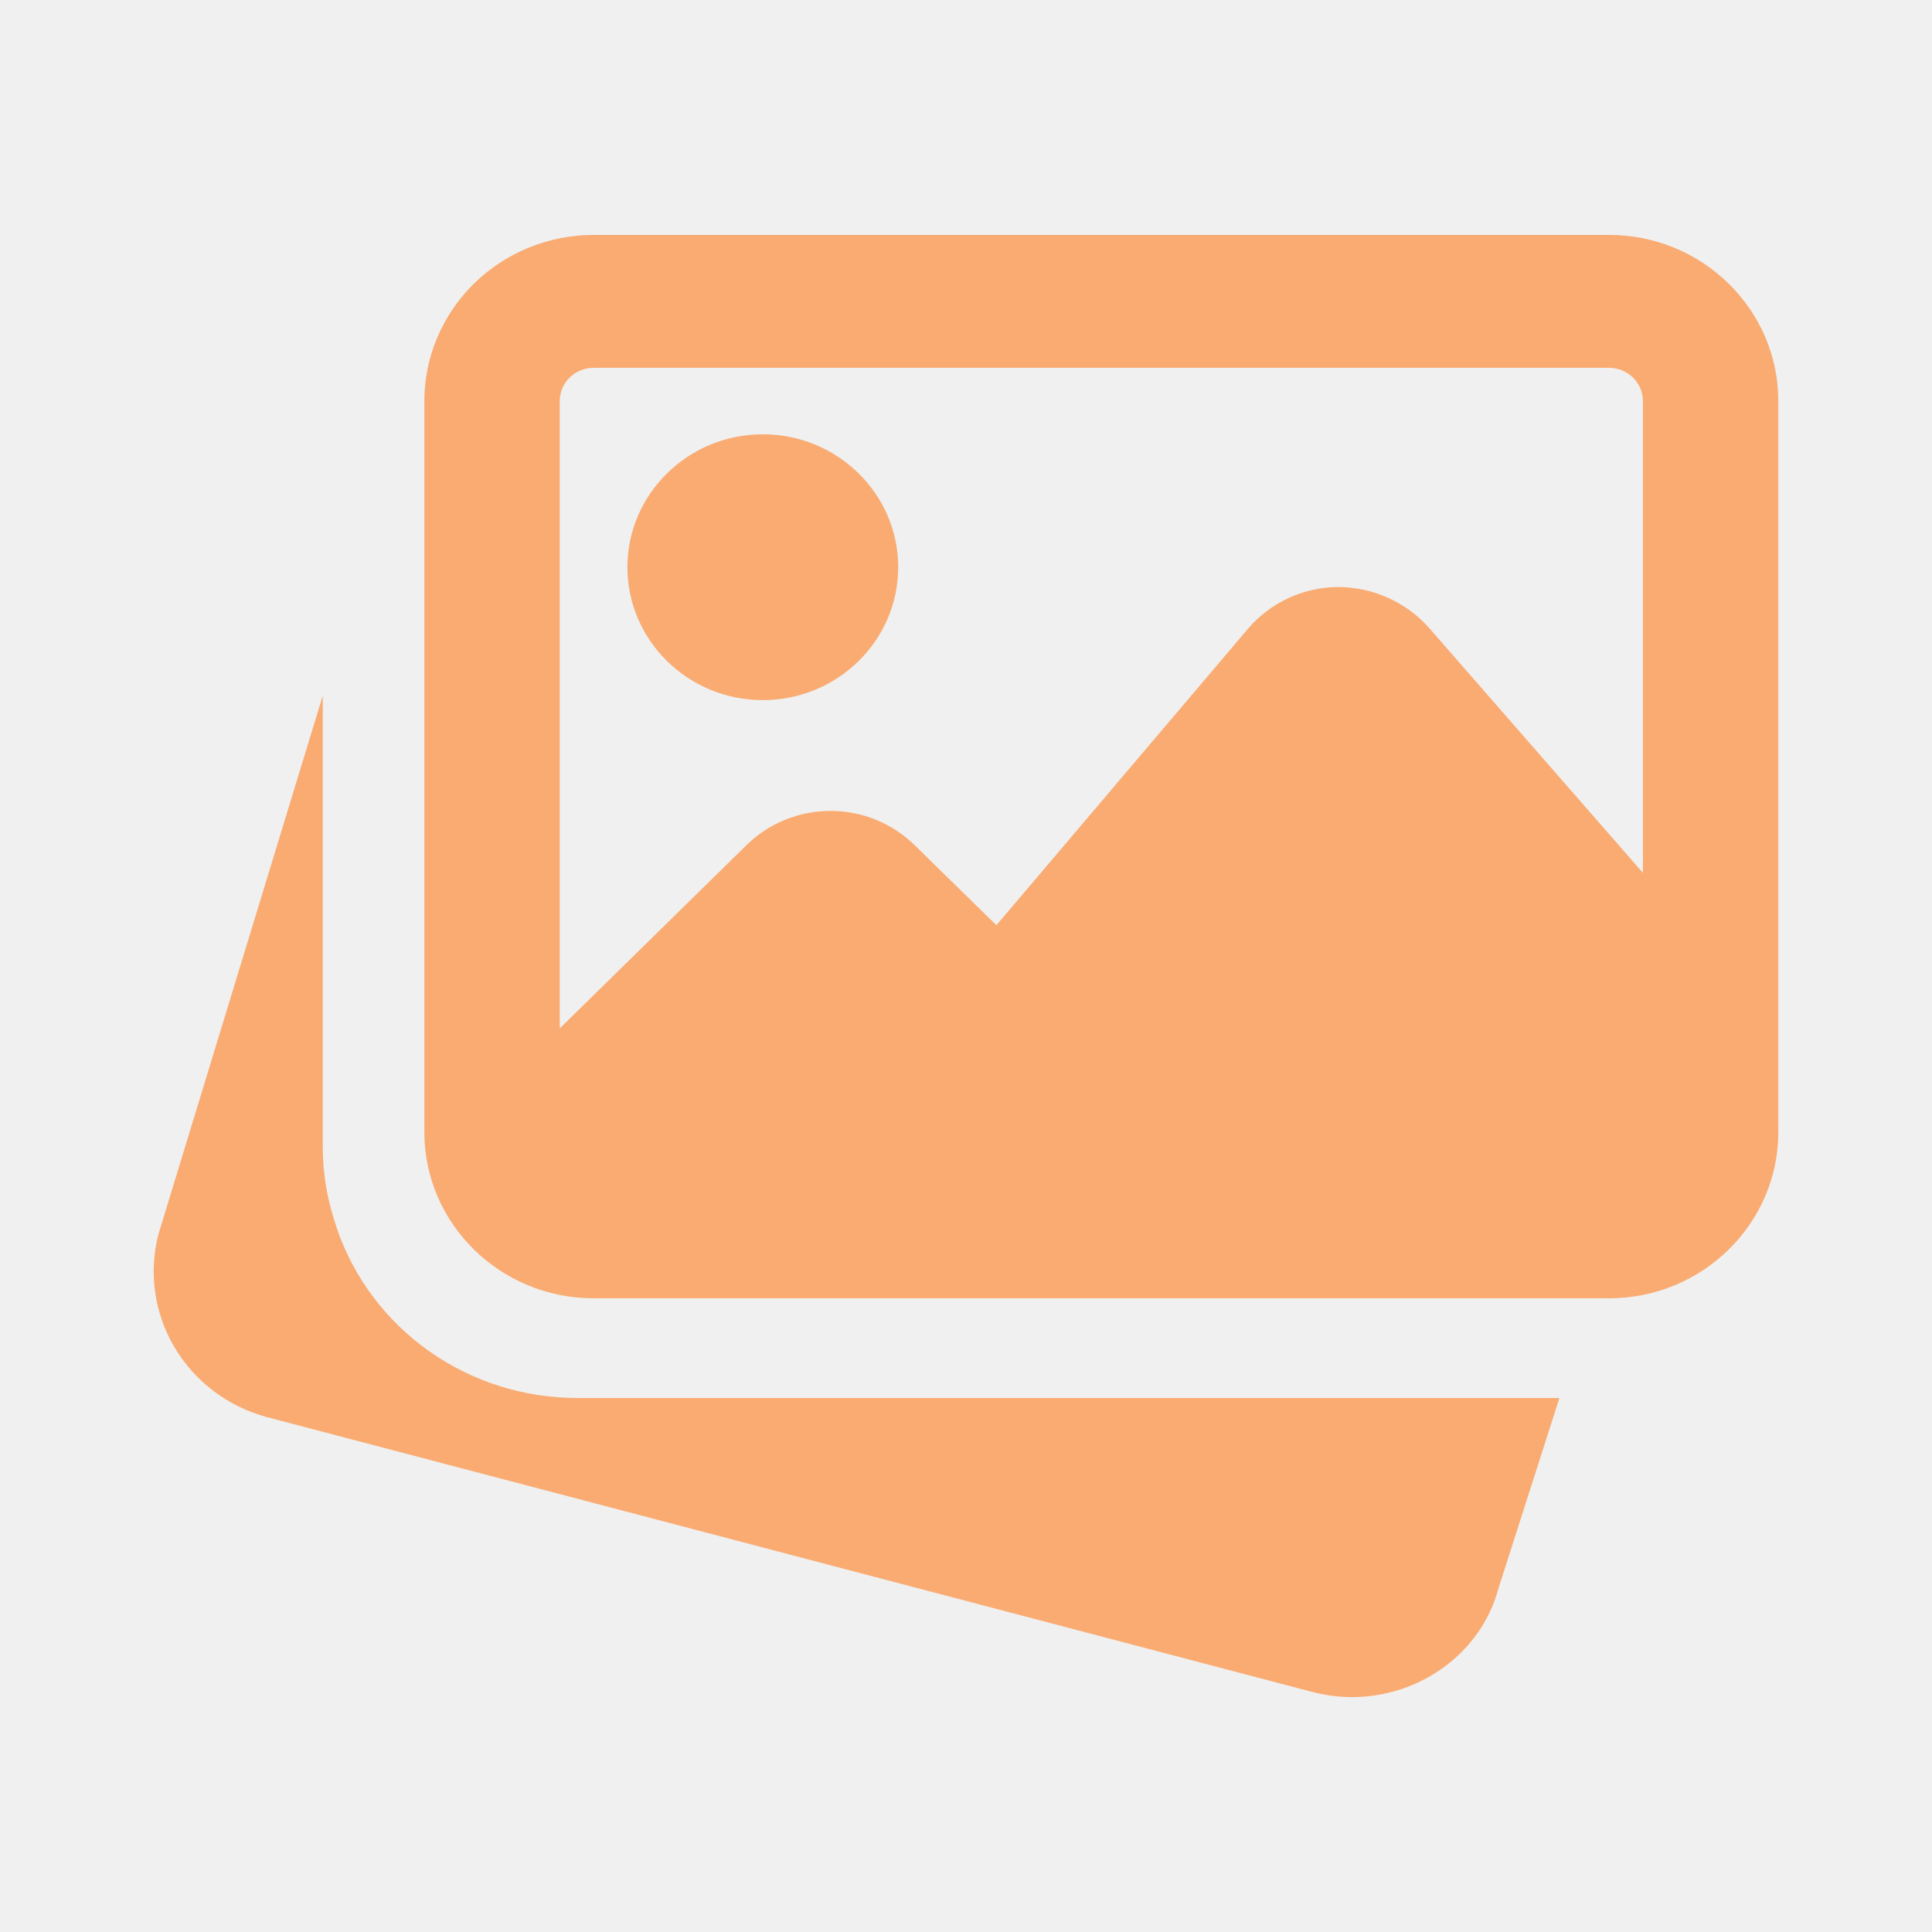
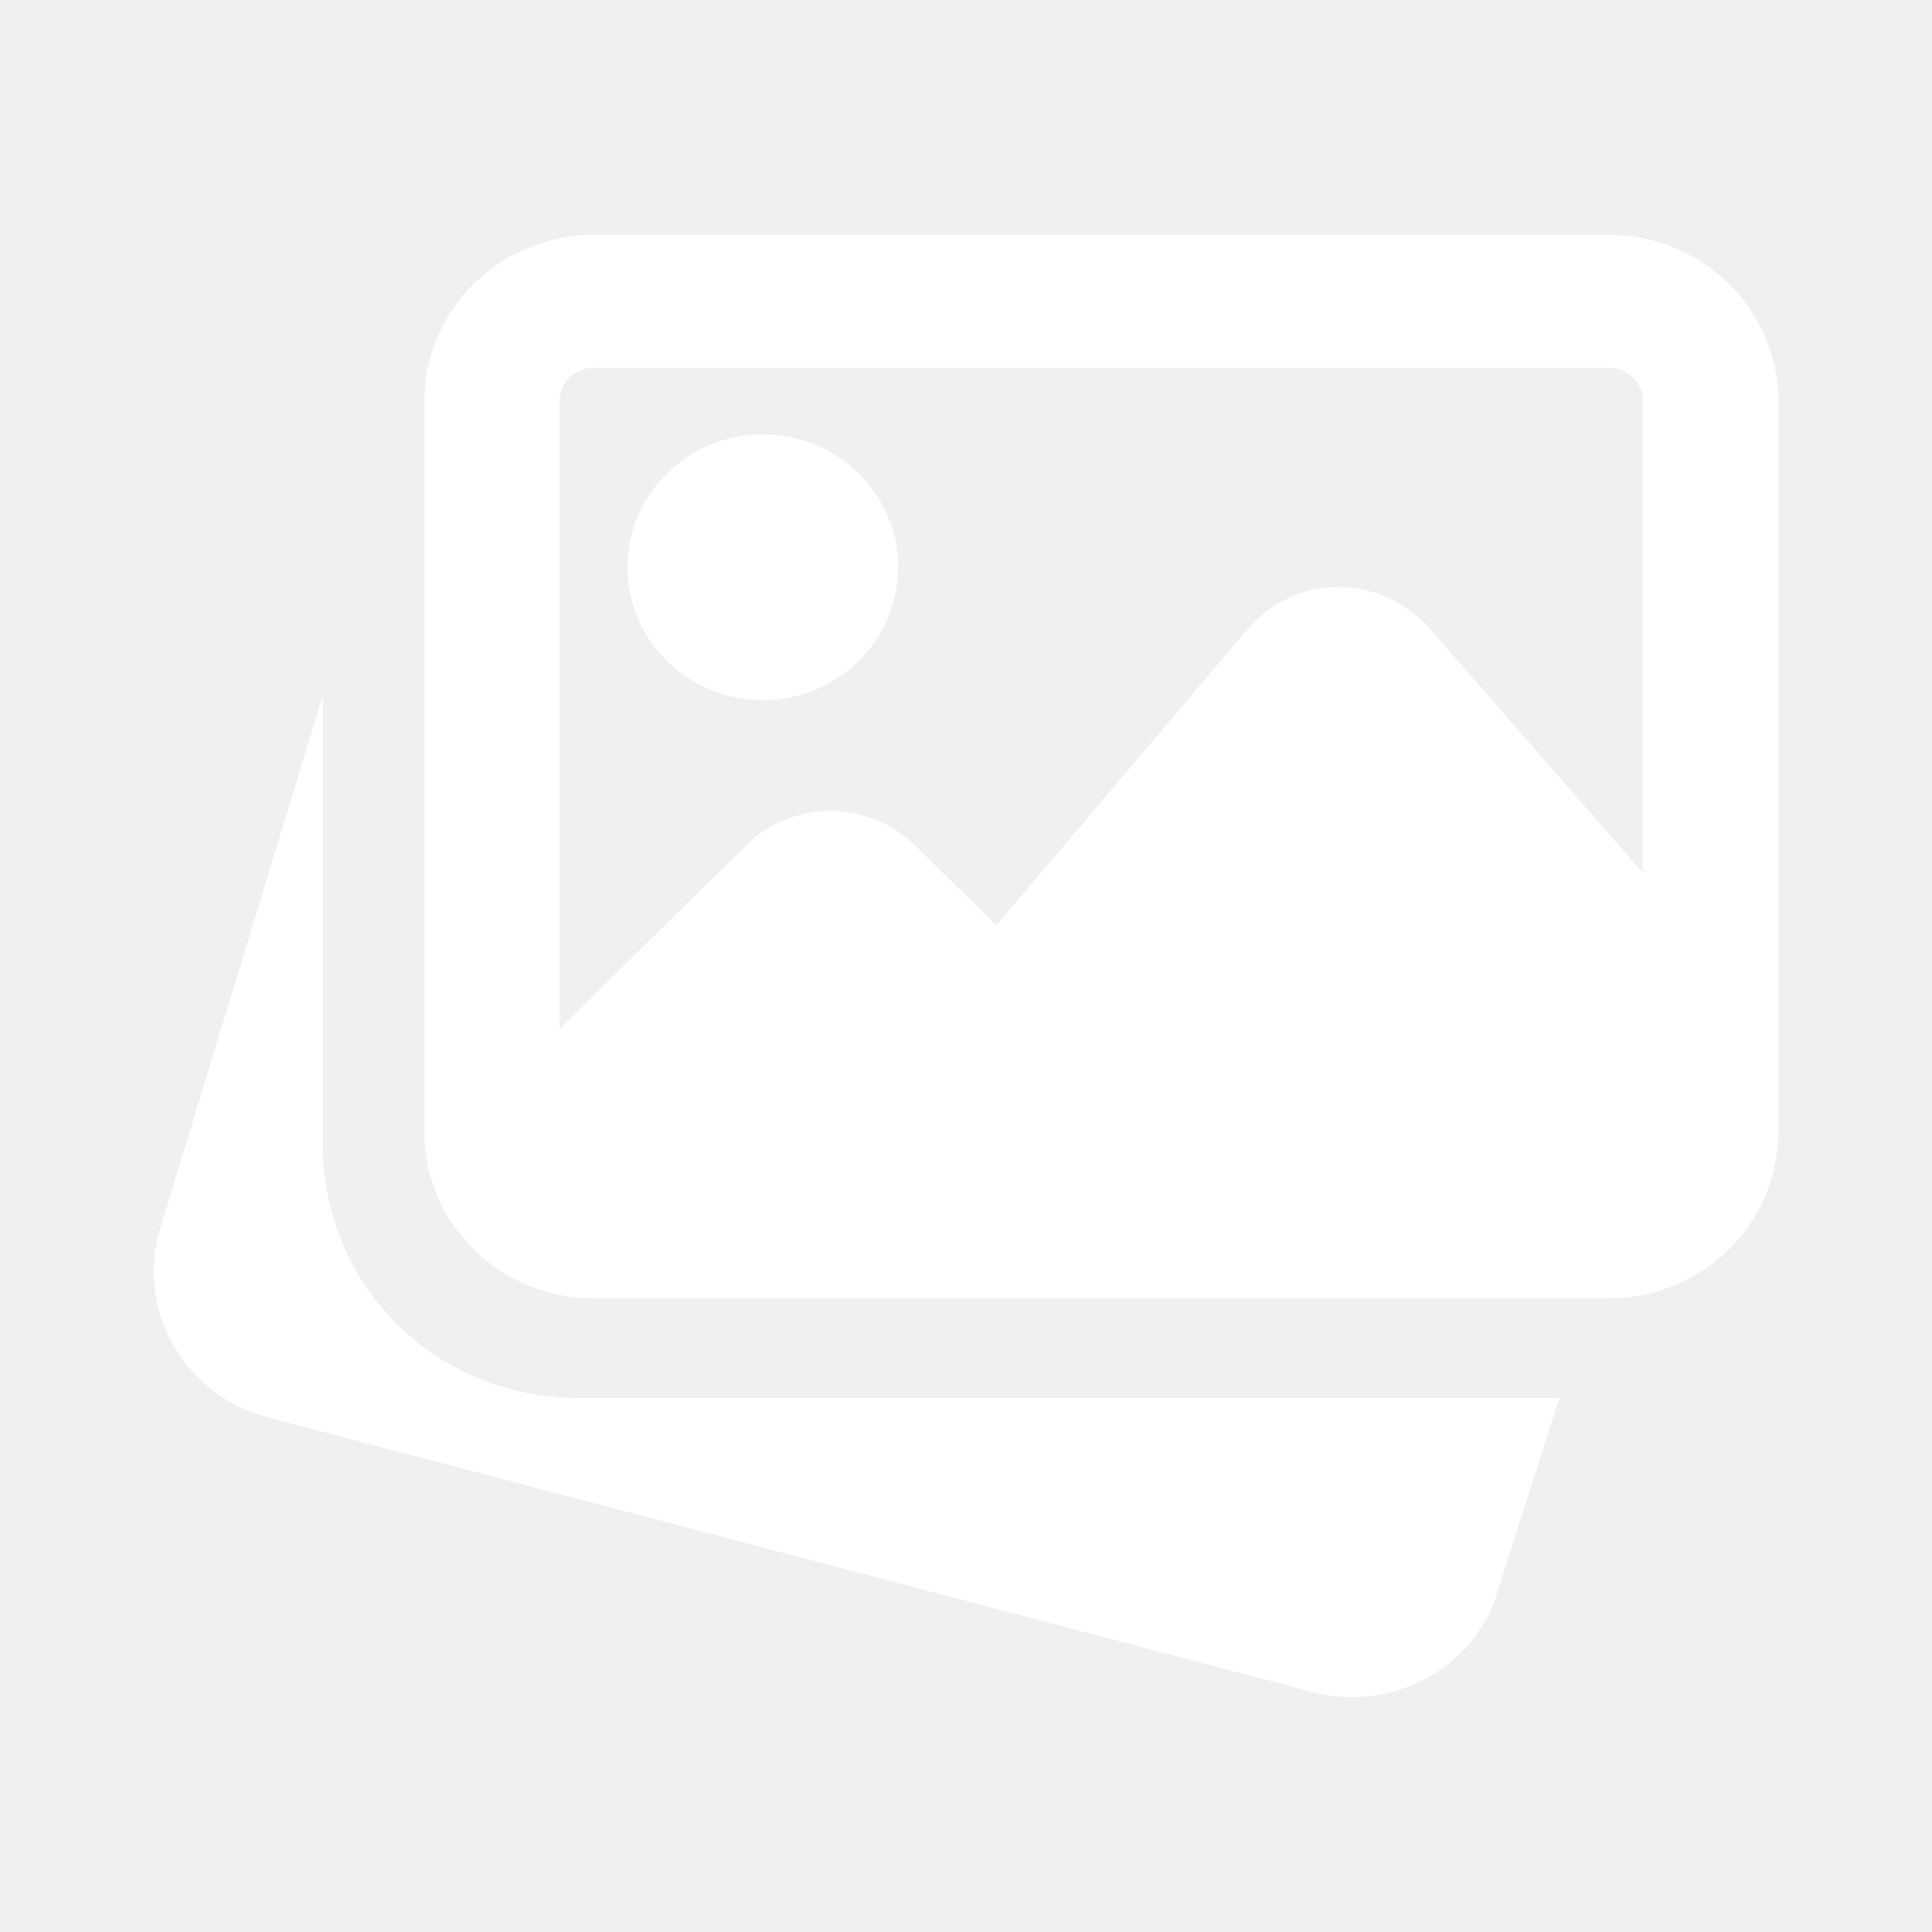
<svg xmlns="http://www.w3.org/2000/svg" width="44" height="44" viewBox="0 0 44 44" fill="none">
-   <path d="M13.133 31.838C11.926 31.836 10.749 31.462 9.77 30.77C8.79 30.077 8.057 29.101 7.672 27.977L7.618 27.803C7.445 27.272 7.355 26.719 7.351 26.162V15.842L3.611 28.1C3.382 28.972 3.511 29.897 3.97 30.677C4.429 31.457 5.181 32.029 6.065 32.27L29.906 38.538C30.204 38.613 30.501 38.65 30.794 38.65C32.33 38.65 33.733 37.649 34.126 36.175L35.515 31.838H13.133ZM17.373 15.945C19.073 15.945 20.456 14.587 20.456 12.918C20.456 11.248 19.073 9.891 17.373 9.891C15.672 9.891 14.289 11.248 14.289 12.918C14.289 14.587 15.672 15.945 17.373 15.945Z" fill="#F9AB72" />
-   <path d="M36.645 5.35H13.518C12.497 5.351 11.517 5.75 10.794 6.459C10.072 7.169 9.665 8.13 9.664 9.134V25.784C9.664 27.869 11.394 29.568 13.518 29.568H36.645C38.77 29.568 40.5 27.869 40.5 25.784V9.134C40.5 7.048 38.77 5.35 36.645 5.35ZM13.518 8.377H36.645C36.85 8.377 37.046 8.457 37.191 8.599C37.335 8.74 37.416 8.933 37.416 9.134V19.879L32.546 14.3C32.288 14.009 31.971 13.776 31.614 13.616C31.258 13.455 30.87 13.371 30.478 13.369C30.085 13.371 29.696 13.457 29.341 13.622C28.985 13.787 28.67 14.027 28.418 14.324L22.692 21.072L20.827 19.245C20.319 18.747 19.632 18.468 18.915 18.468C18.198 18.468 17.51 18.747 17.003 19.245L12.748 23.421V9.134C12.748 8.933 12.829 8.74 12.973 8.599C13.118 8.457 13.314 8.377 13.518 8.377Z" fill="#F9AB72" />
+   <path d="M13.133 31.838C11.926 31.836 10.749 31.462 9.77 30.77C8.79 30.077 8.057 29.101 7.672 27.977L7.618 27.803C7.445 27.272 7.355 26.719 7.351 26.162V15.842L3.611 28.1C3.382 28.972 3.511 29.897 3.97 30.677C4.429 31.457 5.181 32.029 6.065 32.27L29.906 38.538C30.204 38.613 30.501 38.65 30.794 38.65C32.33 38.65 33.733 37.649 34.126 36.175L35.515 31.838H13.133ZM17.373 15.945C19.073 15.945 20.456 14.587 20.456 12.918C20.456 11.248 19.073 9.891 17.373 9.891C15.672 9.891 14.289 11.248 14.289 12.918C14.289 14.587 15.672 15.945 17.373 15.945Z" fill="#ffff" />
+   <path d="M36.645 5.35H13.518C12.497 5.351 11.517 5.75 10.794 6.459C10.072 7.169 9.665 8.13 9.664 9.134V25.784C9.664 27.869 11.394 29.568 13.518 29.568H36.645C38.77 29.568 40.5 27.869 40.5 25.784V9.134C40.5 7.048 38.77 5.35 36.645 5.35ZM13.518 8.377H36.645C36.85 8.377 37.046 8.457 37.191 8.599C37.335 8.74 37.416 8.933 37.416 9.134V19.879L32.546 14.3C32.288 14.009 31.971 13.776 31.614 13.616C31.258 13.455 30.87 13.371 30.478 13.369C30.085 13.371 29.696 13.457 29.341 13.622C28.985 13.787 28.67 14.027 28.418 14.324L22.692 21.072L20.827 19.245C20.319 18.747 19.632 18.468 18.915 18.468C18.198 18.468 17.51 18.747 17.003 19.245L12.748 23.421V9.134C12.748 8.933 12.829 8.74 12.973 8.599C13.118 8.457 13.314 8.377 13.518 8.377Z" fill="#ffffff" />
</svg>
